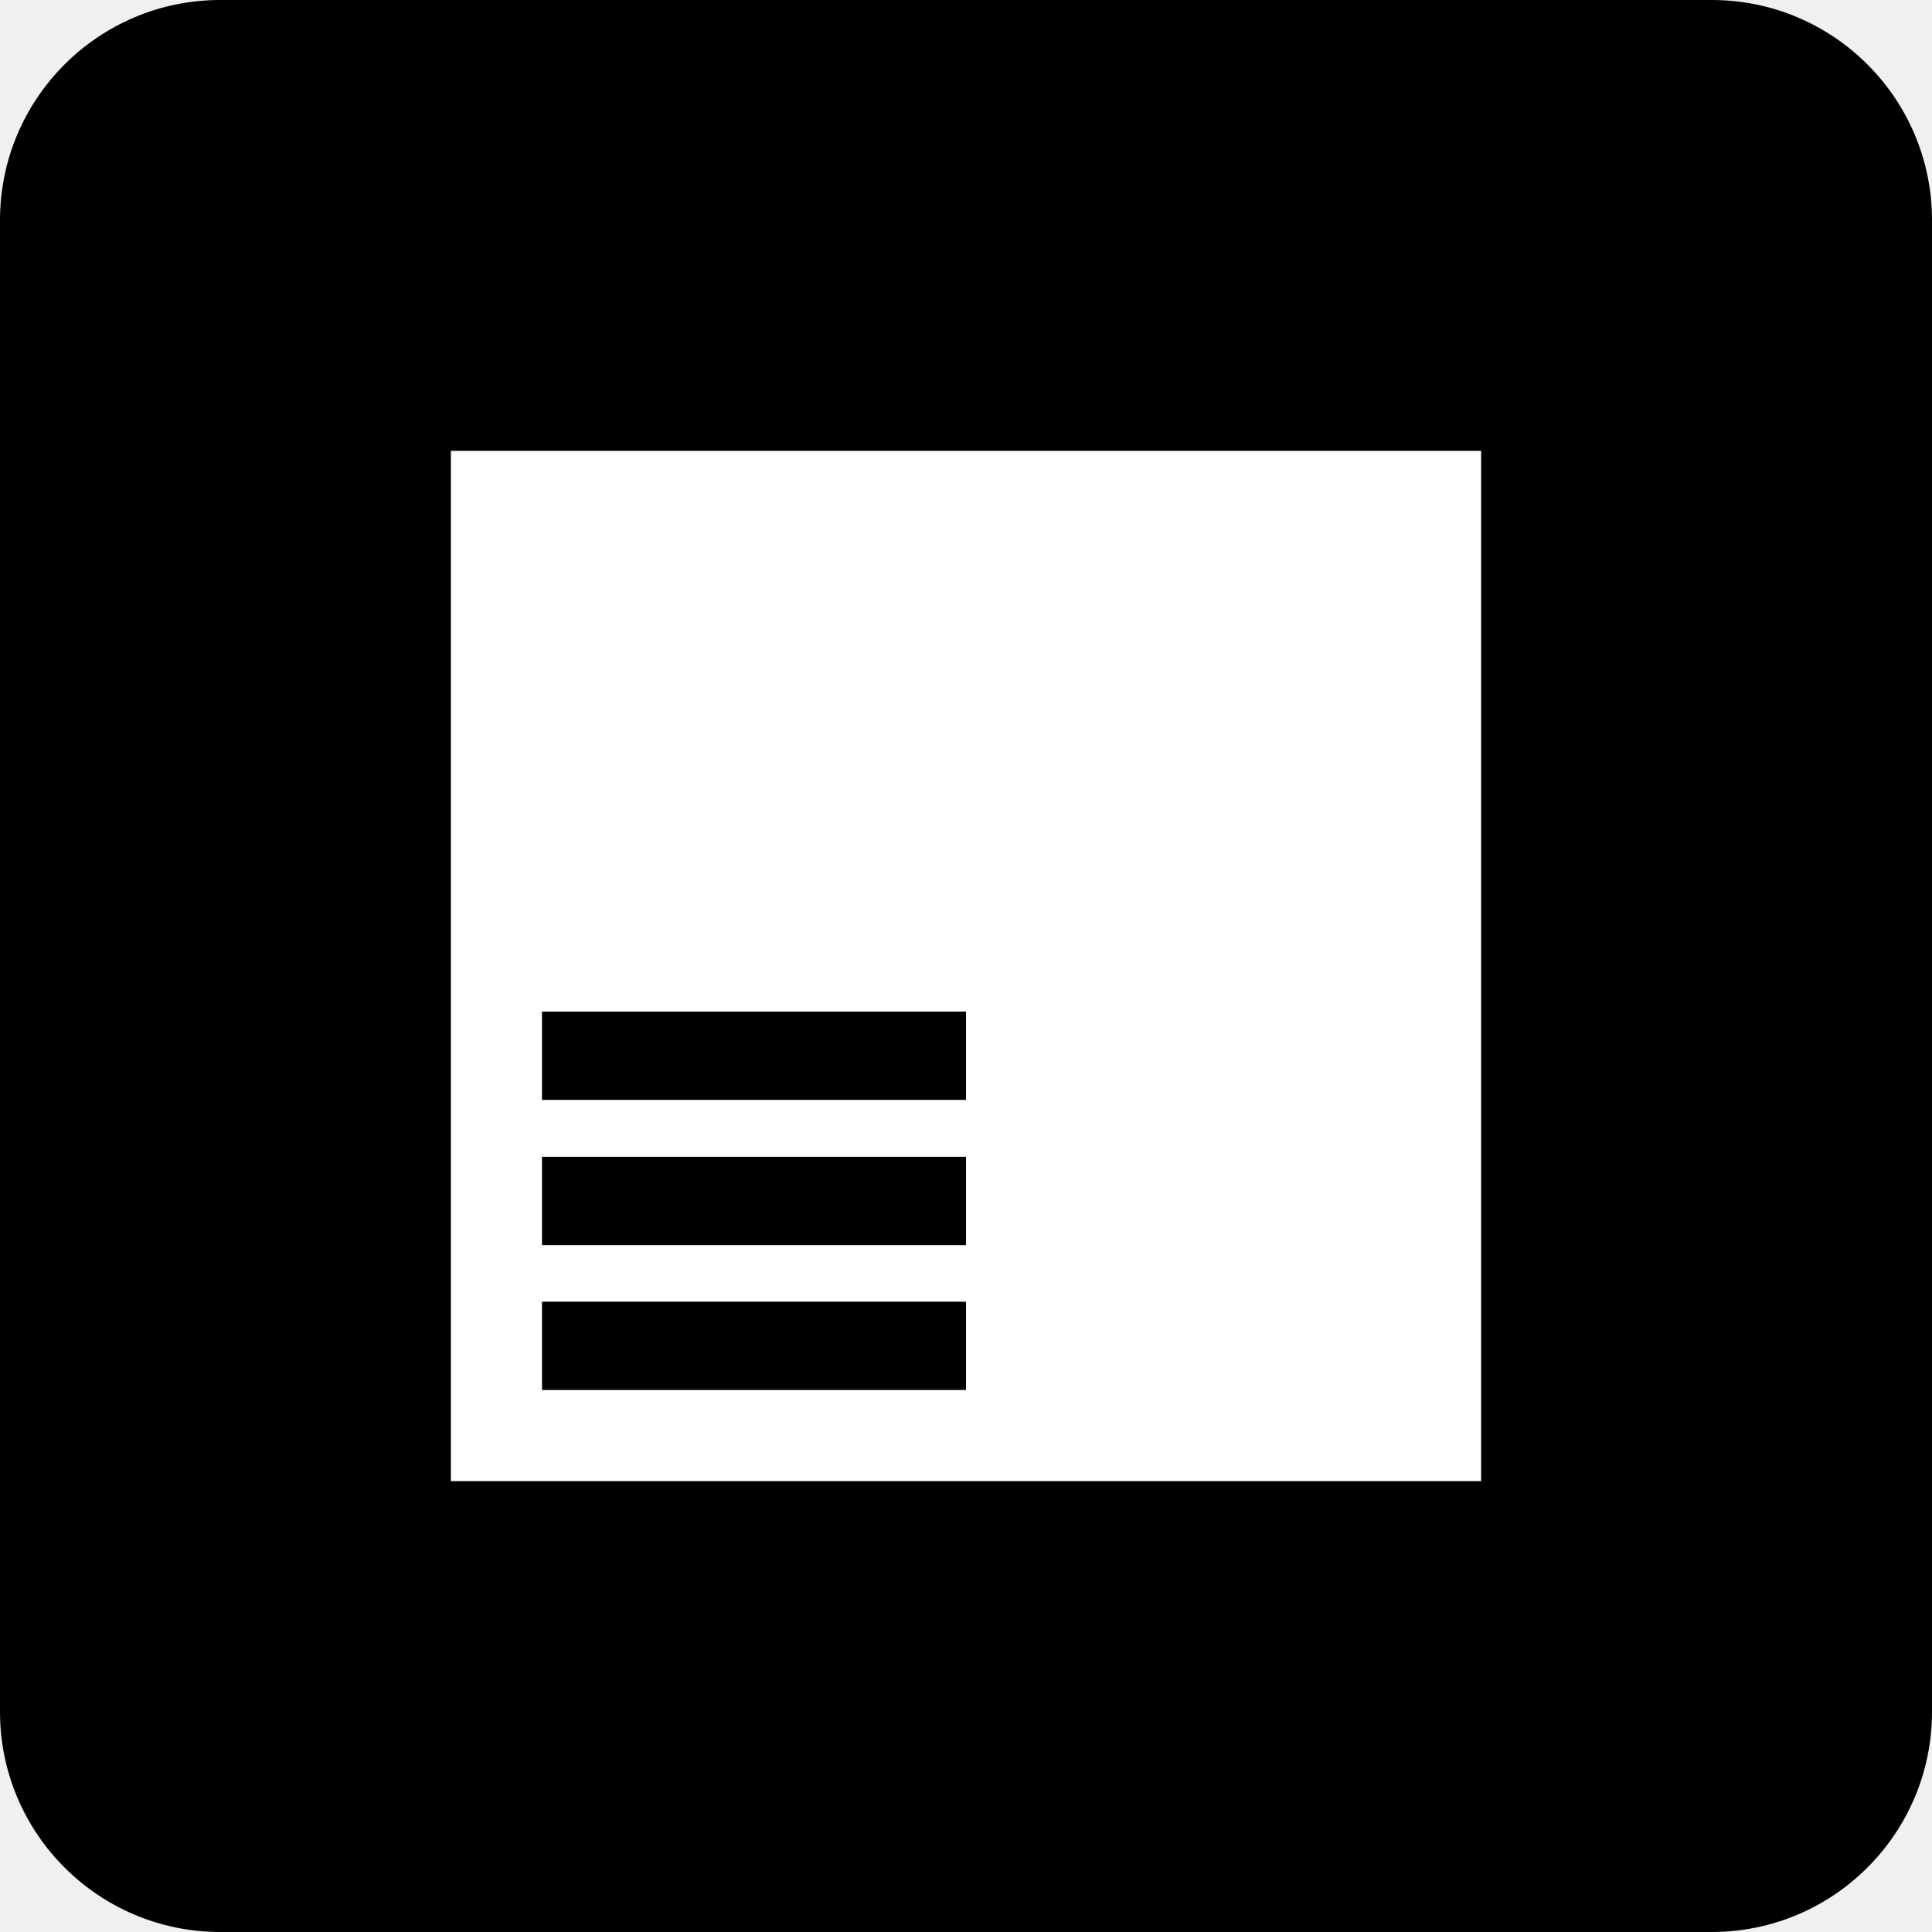
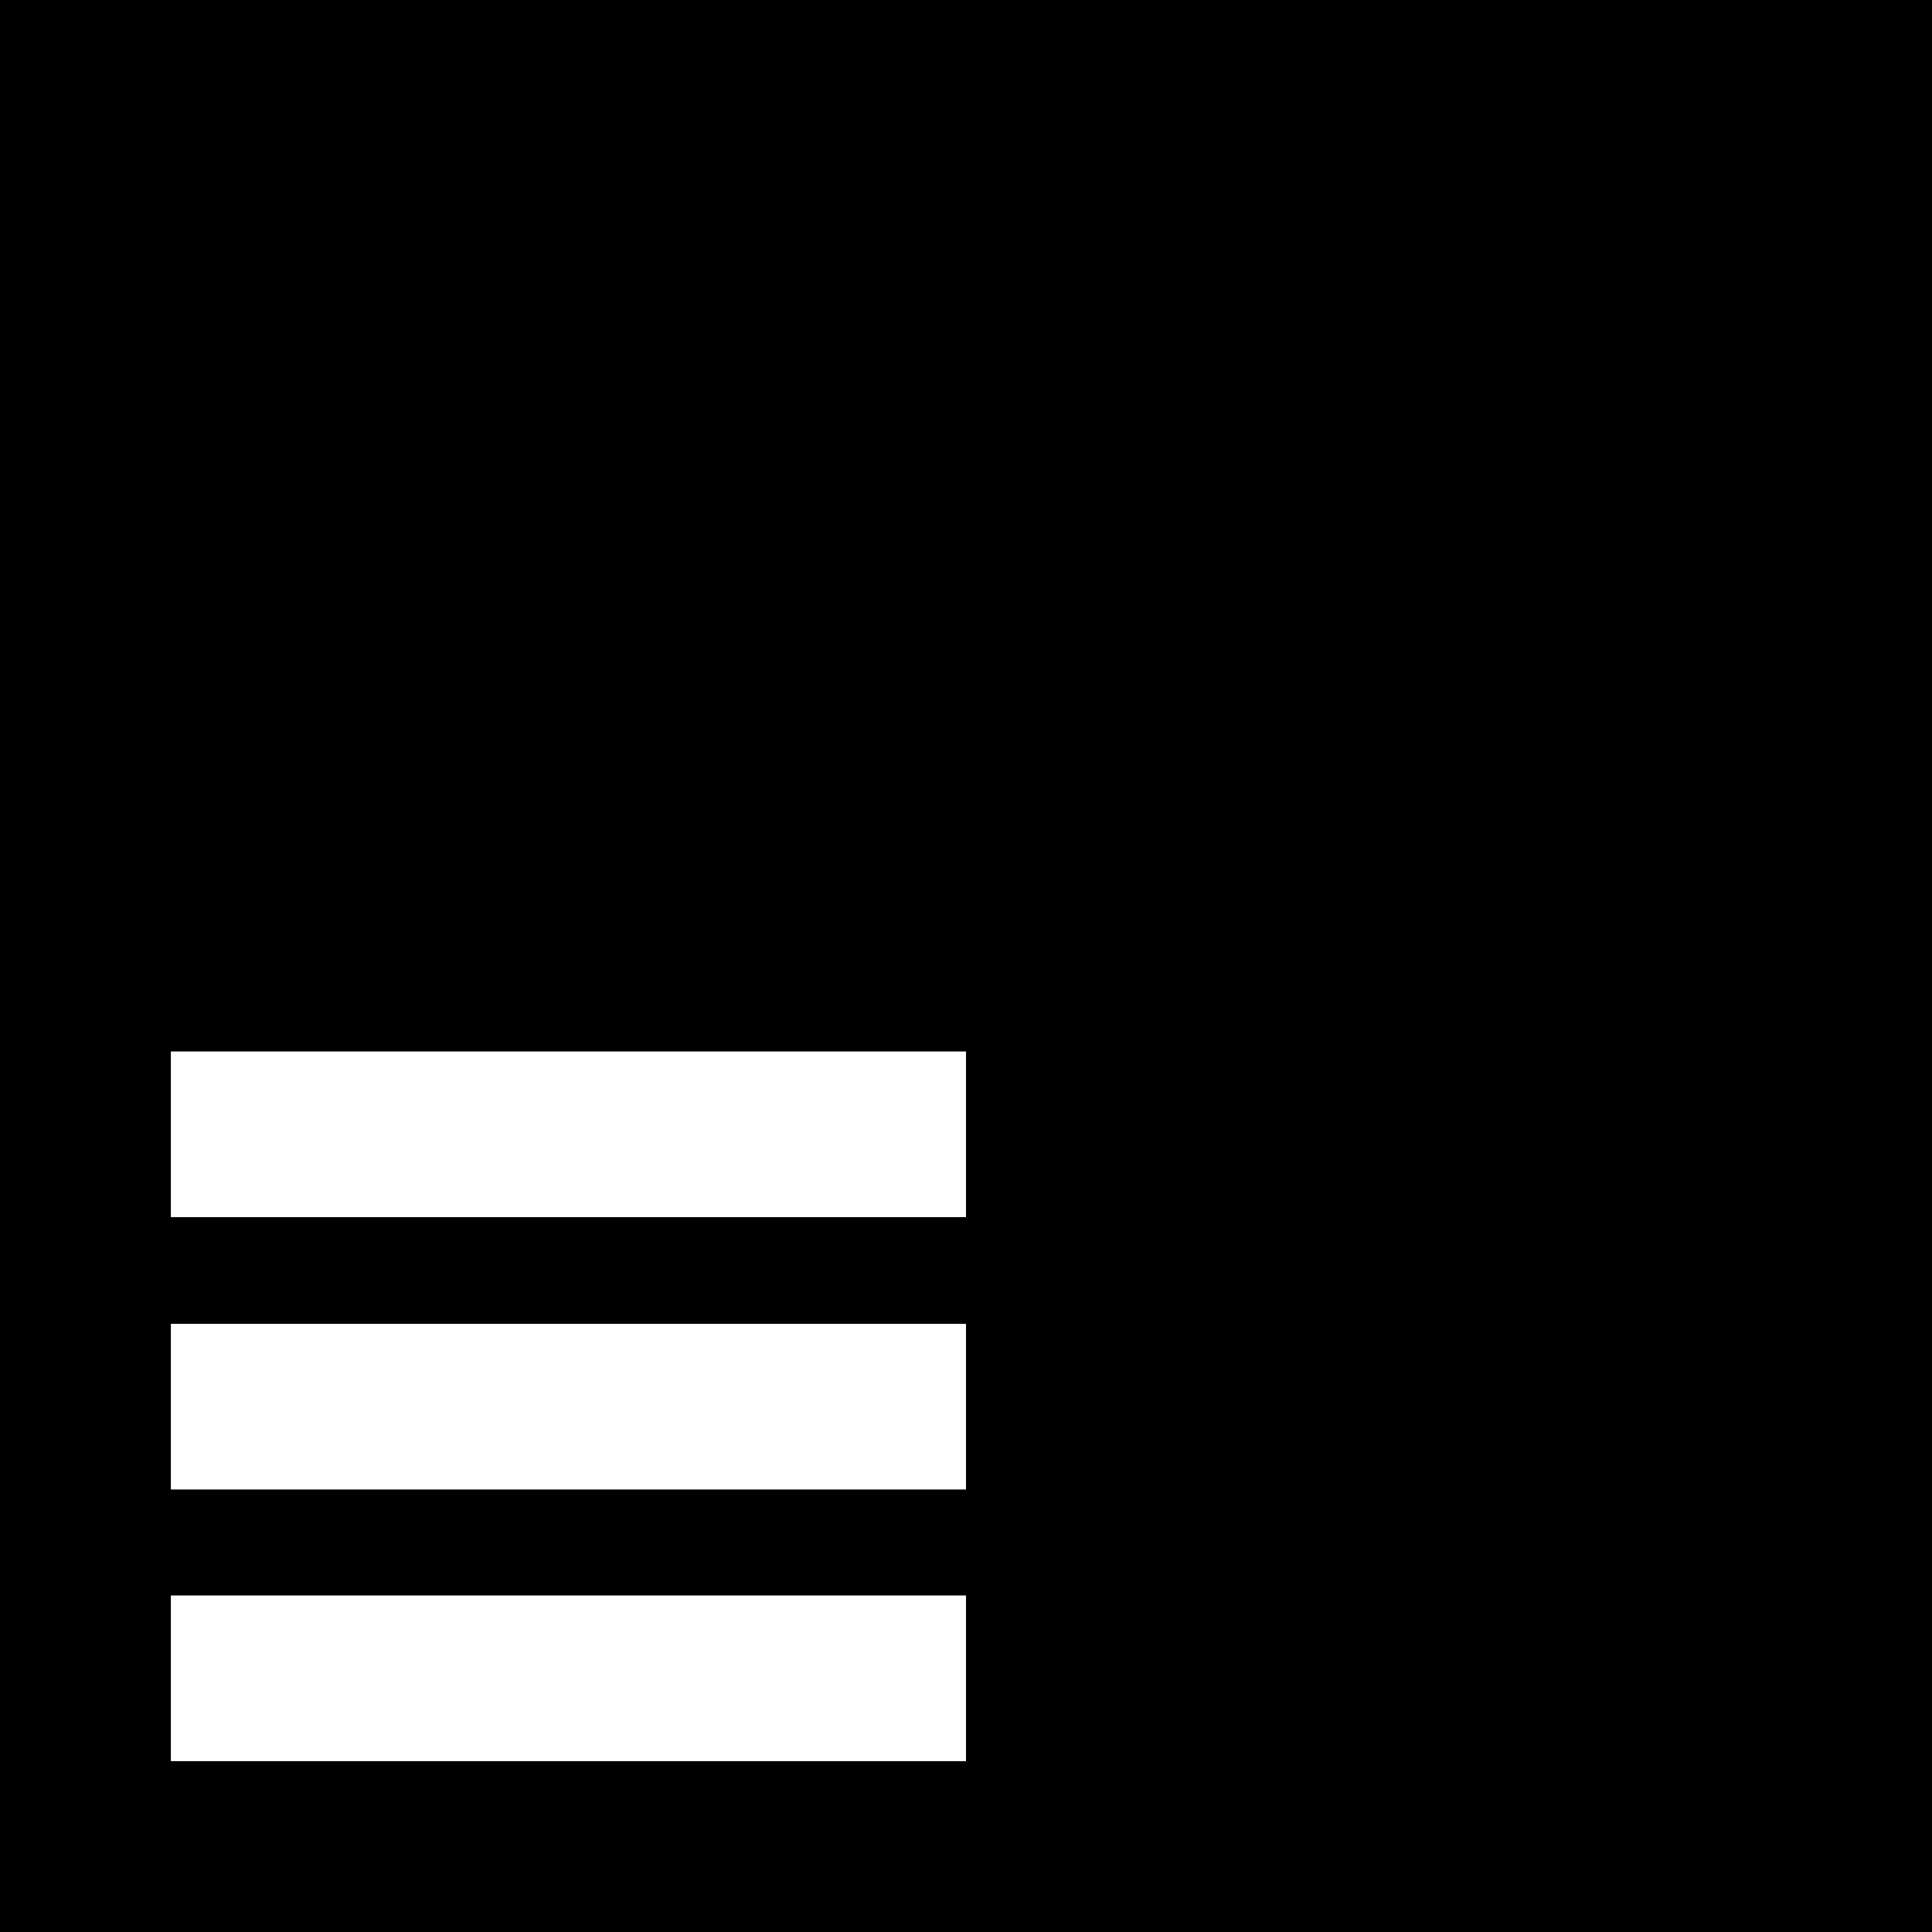
<svg xmlns="http://www.w3.org/2000/svg" width="500" zoomAndPan="magnify" viewBox="0 0 375 375" height="500" preserveAspectRatio="xMidYMid meet" version="1.0">
  <defs>
-     <clipPath id="f0d60ec152">
-       <path d="M 42.75 0 L 332.25 0 C 355.859 0 375 19.141 375 42.75 L 375 332.25 C 375 355.859 355.859 375 332.25 375 L 42.75 375 C 19.141 375 0 355.859 0 332.25 L 0 42.75 C 0 19.141 19.141 0 42.75 0 Z M 42.75 0 " clip-rule="nonzero" />
-     </clipPath>
-     <clipPath id="9a0402c0b2">
+     <clipPath id="912d3ef6be">
      <path d="M 0 0 L 375 0 L 375 375 L 0 375 Z M 0 0 " clip-rule="nonzero" />
    </clipPath>
-     <clipPath id="f33e48b8c1">
-       <path d="M 42.75 0 L 332.25 0 C 355.859 0 375 19.141 375 42.75 L 375 332.25 C 375 355.859 355.859 375 332.25 375 L 42.75 375 C 19.141 375 0 355.859 0 332.25 L 0 42.75 C 0 19.141 19.141 0 42.75 0 Z M 42.75 0 " clip-rule="nonzero" />
-     </clipPath>
-     <clipPath id="8c6c84c1f5">
+     <clipPath id="3cc63f7b9a">
      <rect x="0" width="375" y="0" height="375" />
    </clipPath>
-     <clipPath id="c3232cbd0b">
-       <path d="M 87.512 87.512 L 287.488 87.512 L 287.488 287.488 L 87.512 287.488 Z M 87.512 87.512 " clip-rule="nonzero" />
+     <clipPath id="fd4247cac4">
+       <path d="M 33.164 204.09 L 187.5 204.09 L 187.5 236.246 L 33.164 236.246 Z M 33.164 204.09 " clip-rule="nonzero" />
    </clipPath>
-     <clipPath id="d08e0591cb">
-       <path d="M 0.512 0.512 L 200.488 0.512 L 200.488 200.488 L 0.512 200.488 Z M 0.512 0.512 " clip-rule="nonzero" />
+     <clipPath id="6720c2620e">
+       <path d="M 0.164 0.09 L 154.5 0.09 L 154.5 32.246 L 0.164 32.246 Z M 0.164 0.09 " clip-rule="nonzero" />
    </clipPath>
-     <clipPath id="f7f029f730">
-       <rect x="0" width="201" y="0" height="201" />
+     <clipPath id="144f3ab847">
+       <rect x="0" width="155" y="0" height="33" />
    </clipPath>
-     <clipPath id="a5c5c4a1cb">
-       <path d="M 105.199 196.348 L 187.5 196.348 L 187.5 213.492 L 105.199 213.492 Z M 105.199 196.348 " clip-rule="nonzero" />
+     <clipPath id="0dccba3390">
+       <path d="M 33.164 256.949 L 187.5 256.949 L 187.5 289.105 L 33.164 289.105 Z M 33.164 256.949 " clip-rule="nonzero" />
    </clipPath>
-     <clipPath id="5501f1d230">
-       <path d="M 0.199 0.348 L 82.5 0.348 L 82.5 17.492 L 0.199 17.492 Z M 0.199 0.348 " clip-rule="nonzero" />
+     <clipPath id="c80046821e">
+       <path d="M 0.164 0.949 L 154.5 0.949 L 154.5 33.105 L 0.164 33.105 Z M 0.164 0.949 " clip-rule="nonzero" />
    </clipPath>
-     <clipPath id="80d9a3939e">
-       <rect x="0" width="83" y="0" height="18" />
+     <clipPath id="ea6925faee">
+       <rect x="0" width="155" y="0" height="34" />
    </clipPath>
-     <clipPath id="274ea8a6d0">
-       <path d="M 105.199 224.535 L 187.5 224.535 L 187.5 241.684 L 105.199 241.684 Z M 105.199 224.535 " clip-rule="nonzero" />
+     <clipPath id="9294d69ad2">
+       <path d="M 33.164 309.684 L 187.5 309.684 L 187.5 341.836 L 33.164 341.836 Z M 33.164 309.684 " clip-rule="nonzero" />
    </clipPath>
-     <clipPath id="0daec4ba01">
-       <path d="M 0.199 0.535 L 82.5 0.535 L 82.5 17.684 L 0.199 17.684 Z M 0.199 0.535 " clip-rule="nonzero" />
+     <clipPath id="593e5271ae">
+       <path d="M 0.164 0.684 L 154.5 0.684 L 154.5 32.836 L 0.164 32.836 Z M 0.164 0.684 " clip-rule="nonzero" />
    </clipPath>
-     <clipPath id="c65992e8b3">
-       <rect x="0" width="83" y="0" height="18" />
-     </clipPath>
-     <clipPath id="32ad224b90">
-       <path d="M 105.199 252.656 L 187.5 252.656 L 187.5 269.801 L 105.199 269.801 Z M 105.199 252.656 " clip-rule="nonzero" />
-     </clipPath>
-     <clipPath id="8ddf6e5539">
-       <path d="M 0.199 0.656 L 82.5 0.656 L 82.5 17.801 L 0.199 17.801 Z M 0.199 0.656 " clip-rule="nonzero" />
-     </clipPath>
-     <clipPath id="692d64a47e">
-       <rect x="0" width="83" y="0" height="18" />
+     <clipPath id="82ef724410">
+       <rect x="0" width="155" y="0" height="33" />
    </clipPath>
  </defs>
-   <g clip-path="url(#f0d60ec152)">
-     <g transform="matrix(1, 0, 0, 1, 0, 0)">
-       <g clip-path="url(#8c6c84c1f5)">
-         <g clip-path="url(#9a0402c0b2)">
-           <g clip-path="url(#f33e48b8c1)">
-             <rect x="-82.5" width="540" fill="#000000" height="540" y="-82.5" fill-opacity="1" />
-           </g>
+   <g transform="matrix(1, 0, 0, 1, 0, 0)">
+     <g clip-path="url(#3cc63f7b9a)">
+       <g clip-path="url(#912d3ef6be)">
+         <rect x="-82.5" width="540" fill="#000000" height="540" y="-82.5" fill-opacity="1" />
+       </g>
+     </g>
+   </g>
+   <g clip-path="url(#fd4247cac4)">
+     <g transform="matrix(1, 0, 0, 1, 33, 204)">
+       <g clip-path="url(#144f3ab847)">
+         <g clip-path="url(#6720c2620e)">
+           <path fill="#ffffff" d="M 0.164 0.09 L 154.523 0.09 L 154.523 32.246 L 0.164 32.246 Z M 0.164 0.09 " fill-opacity="1" fill-rule="nonzero" />
        </g>
      </g>
    </g>
  </g>
-   <g clip-path="url(#c3232cbd0b)">
-     <g transform="matrix(1, 0, 0, 1, 87, 87)">
-       <g clip-path="url(#f7f029f730)">
-         <g clip-path="url(#d08e0591cb)">
-           <path fill="#ffffff" d="M 0.512 0.512 L 200.488 0.512 L 200.488 200.488 L 0.512 200.488 Z M 0.512 0.512 " fill-opacity="1" fill-rule="nonzero" />
+   <g clip-path="url(#0dccba3390)">
+     <g transform="matrix(1, 0, 0, 1, 33, 256)">
+       <g clip-path="url(#ea6925faee)">
+         <g clip-path="url(#c80046821e)">
+           <path fill="#ffffff" d="M 0.164 0.949 L 154.523 0.949 L 154.523 33.105 L 0.164 33.105 Z M 0.164 0.949 " fill-opacity="1" fill-rule="nonzero" />
        </g>
      </g>
    </g>
  </g>
-   <g clip-path="url(#a5c5c4a1cb)">
-     <g transform="matrix(1, 0, 0, 1, 105, 196)">
-       <g clip-path="url(#80d9a3939e)">
-         <g clip-path="url(#5501f1d230)">
-           <path fill="#000000" d="M 0.199 0.348 L 82.512 0.348 L 82.512 17.492 L 0.199 17.492 Z M 0.199 0.348 " fill-opacity="1" fill-rule="nonzero" />
-         </g>
-       </g>
-     </g>
-   </g>
-   <g clip-path="url(#274ea8a6d0)">
-     <g transform="matrix(1, 0, 0, 1, 105, 224)">
-       <g clip-path="url(#c65992e8b3)">
-         <g clip-path="url(#0daec4ba01)">
-           <path fill="#000000" d="M 0.199 0.535 L 82.512 0.535 L 82.512 17.684 L 0.199 17.684 Z M 0.199 0.535 " fill-opacity="1" fill-rule="nonzero" />
-         </g>
-       </g>
-     </g>
-   </g>
-   <g clip-path="url(#32ad224b90)">
-     <g transform="matrix(1, 0, 0, 1, 105, 252)">
-       <g clip-path="url(#692d64a47e)">
-         <g clip-path="url(#8ddf6e5539)">
-           <path fill="#000000" d="M 0.199 0.656 L 82.512 0.656 L 82.512 17.801 L 0.199 17.801 Z M 0.199 0.656 " fill-opacity="1" fill-rule="nonzero" />
+   <g clip-path="url(#9294d69ad2)">
+     <g transform="matrix(1, 0, 0, 1, 33, 309)">
+       <g clip-path="url(#82ef724410)">
+         <g clip-path="url(#593e5271ae)">
+           <path fill="#ffffff" d="M 0.164 0.684 L 154.523 0.684 L 154.523 32.836 L 0.164 32.836 Z M 0.164 0.684 " fill-opacity="1" fill-rule="nonzero" />
        </g>
      </g>
    </g>
  </g>
</svg>
